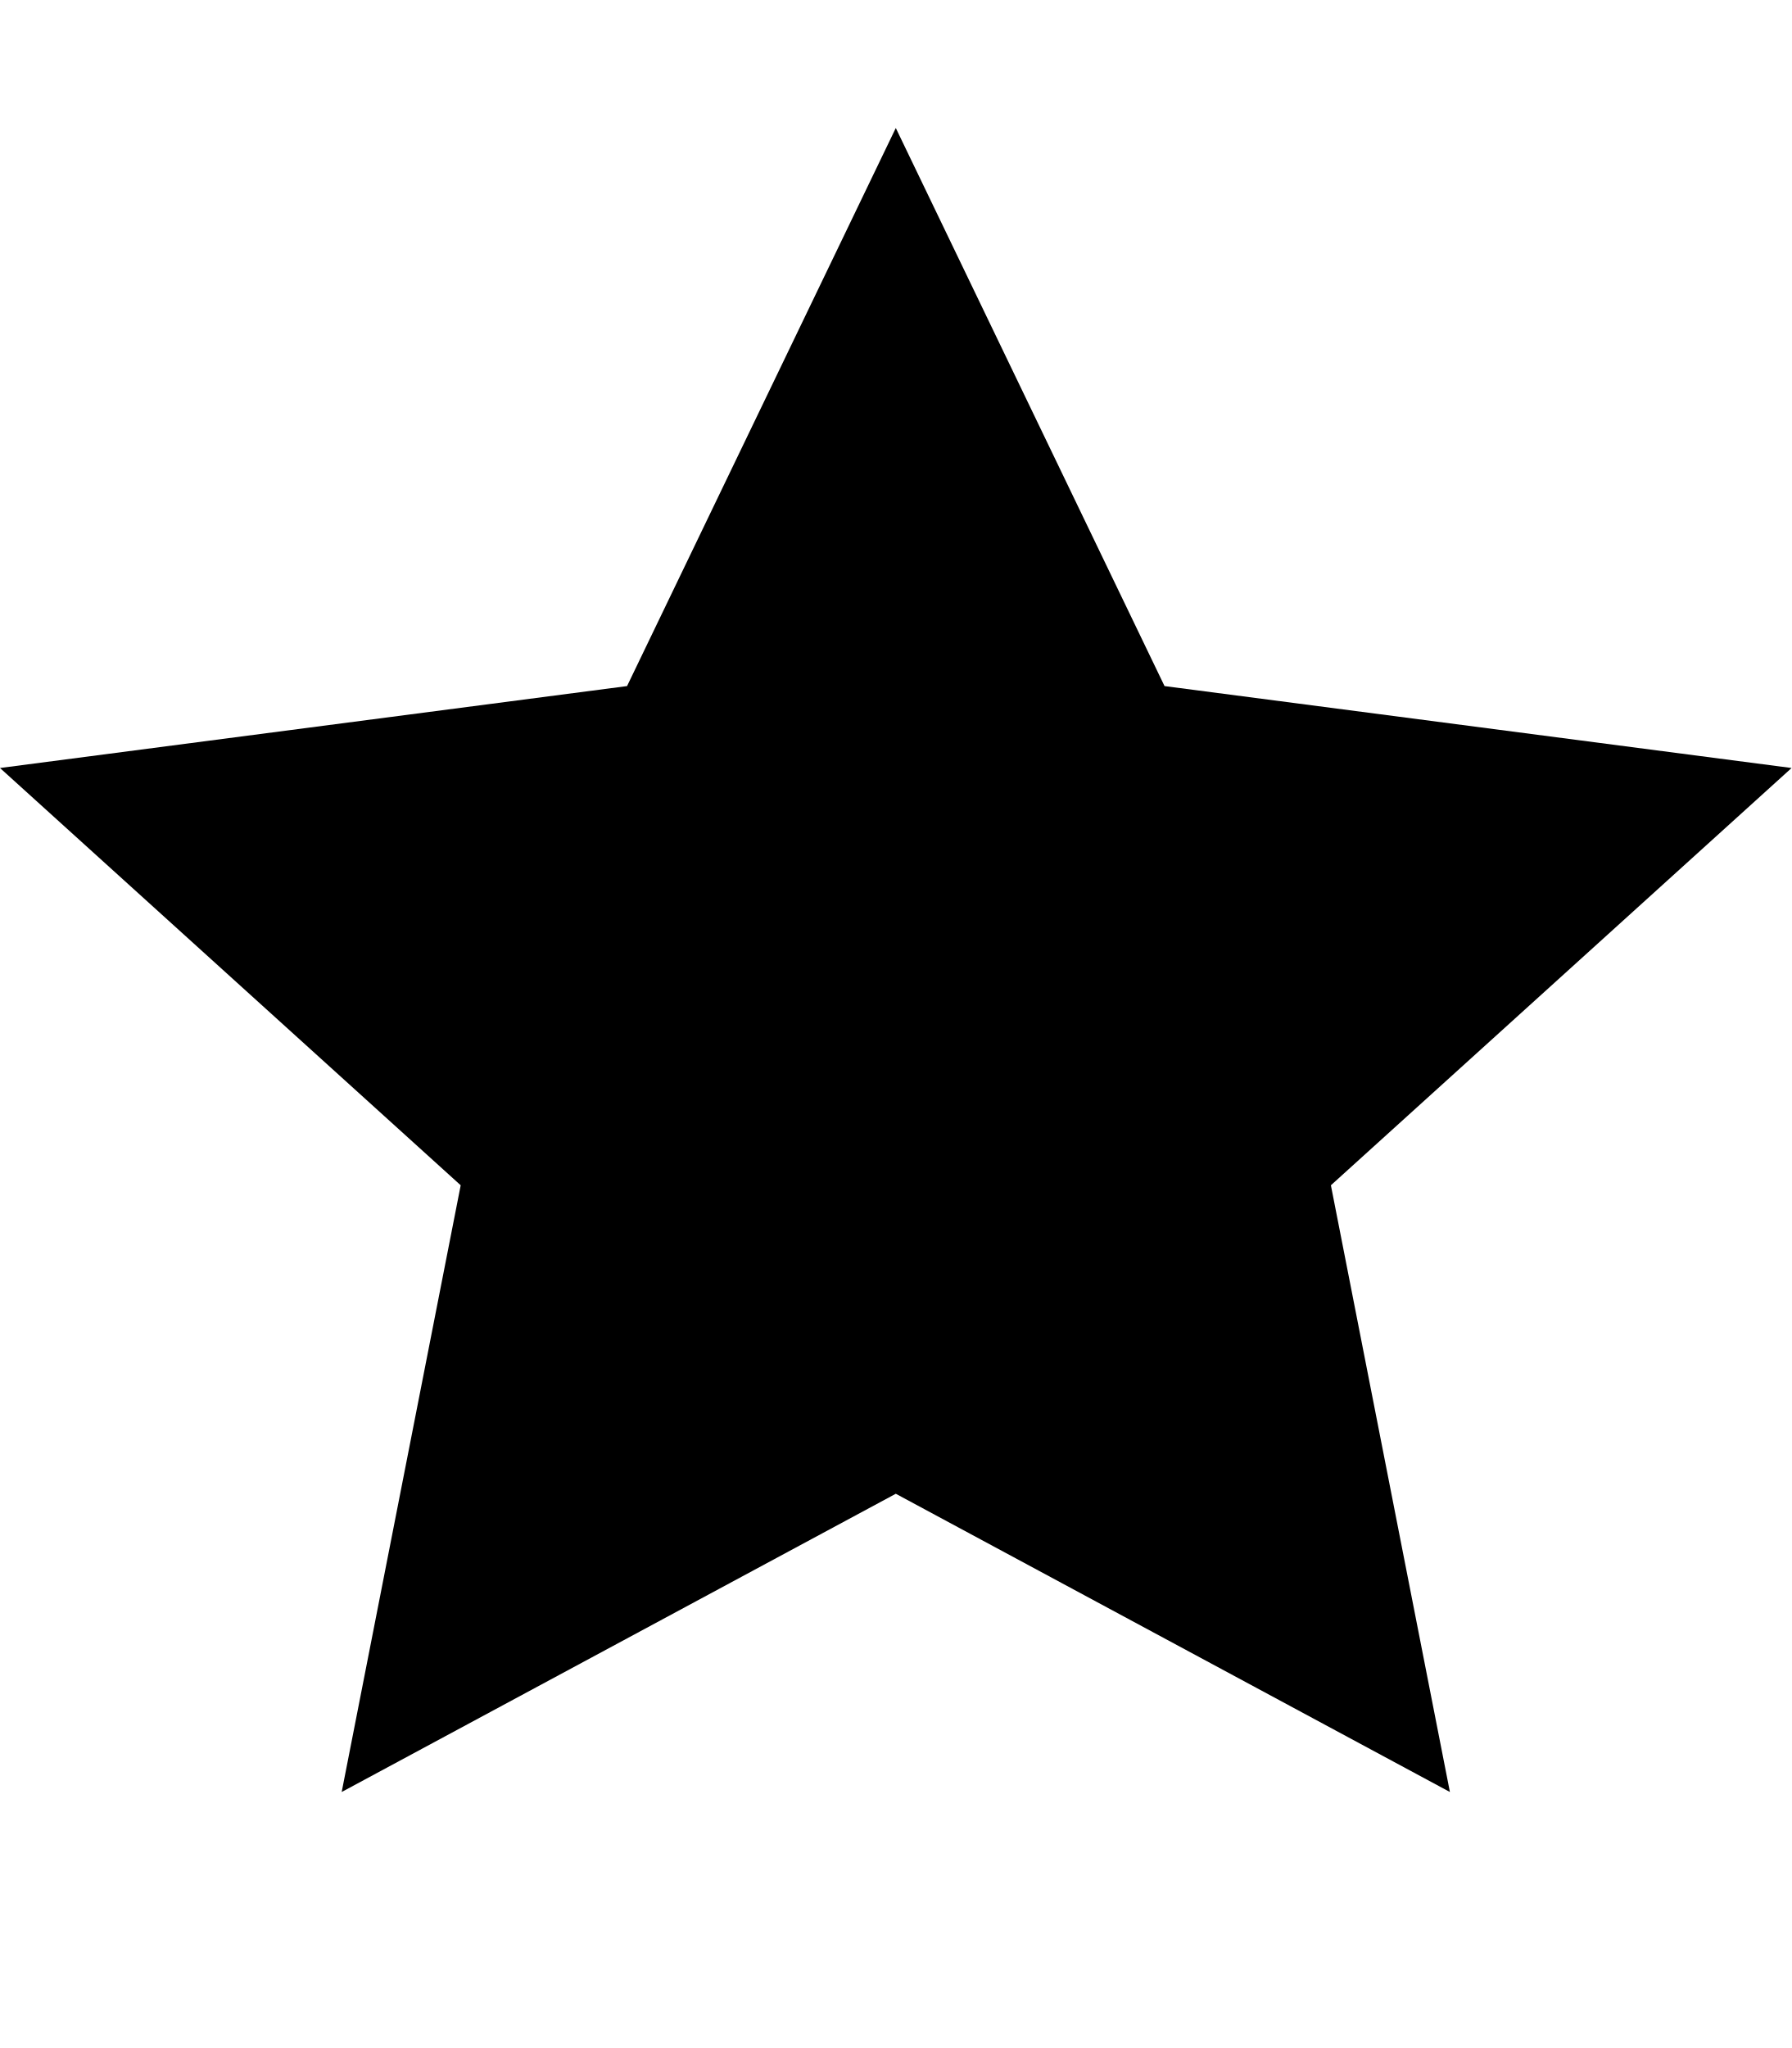
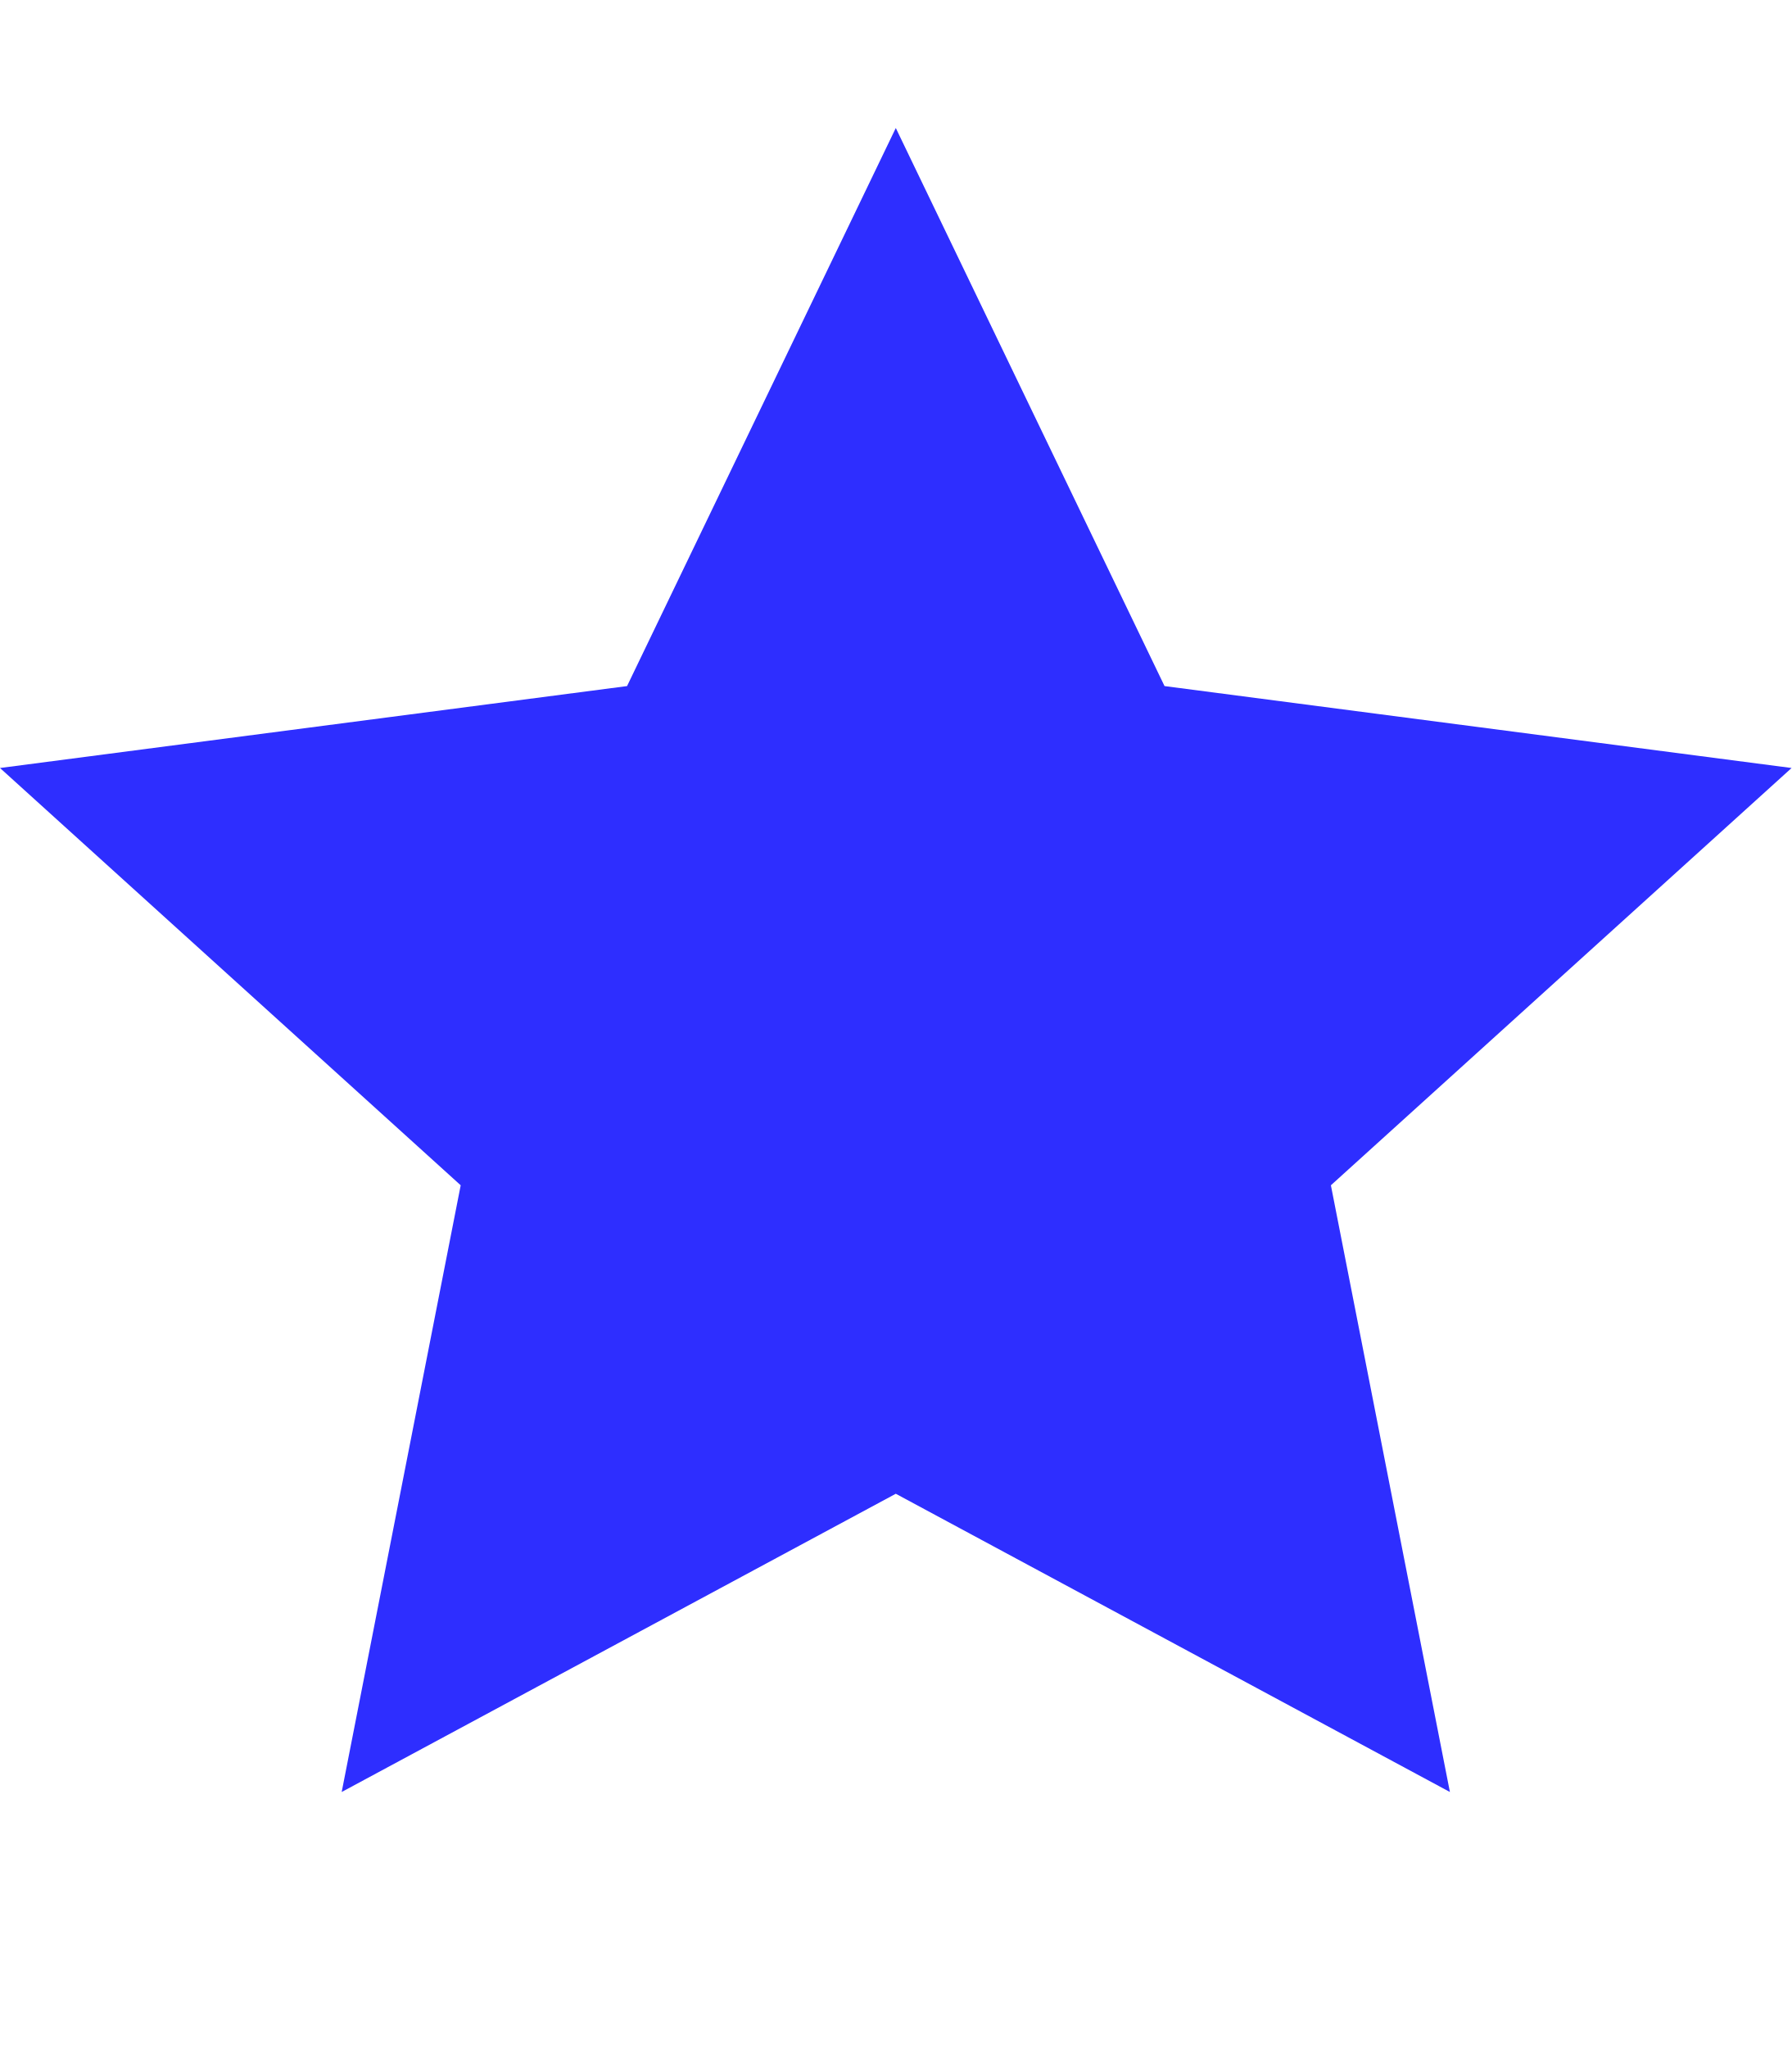
<svg xmlns="http://www.w3.org/2000/svg" width="14" height="16" viewBox="0 0 14 16">
-   <path fill-rule="evenodd" d="M14 6l-4.9-.64L7 1 4.9 5.36 0 6l3.6 3.26L2.67 14 7 11.67 11.33 14l-.93-4.74L14 6z" />
+   <path fill="#2e2eff" fill-rule="evenodd" d="M14 6l-4.9-.64L7 1 4.9 5.36 0 6l3.6 3.26L2.67 14 7 11.67 11.33 14l-.93-4.74L14 6z" />
</svg>
